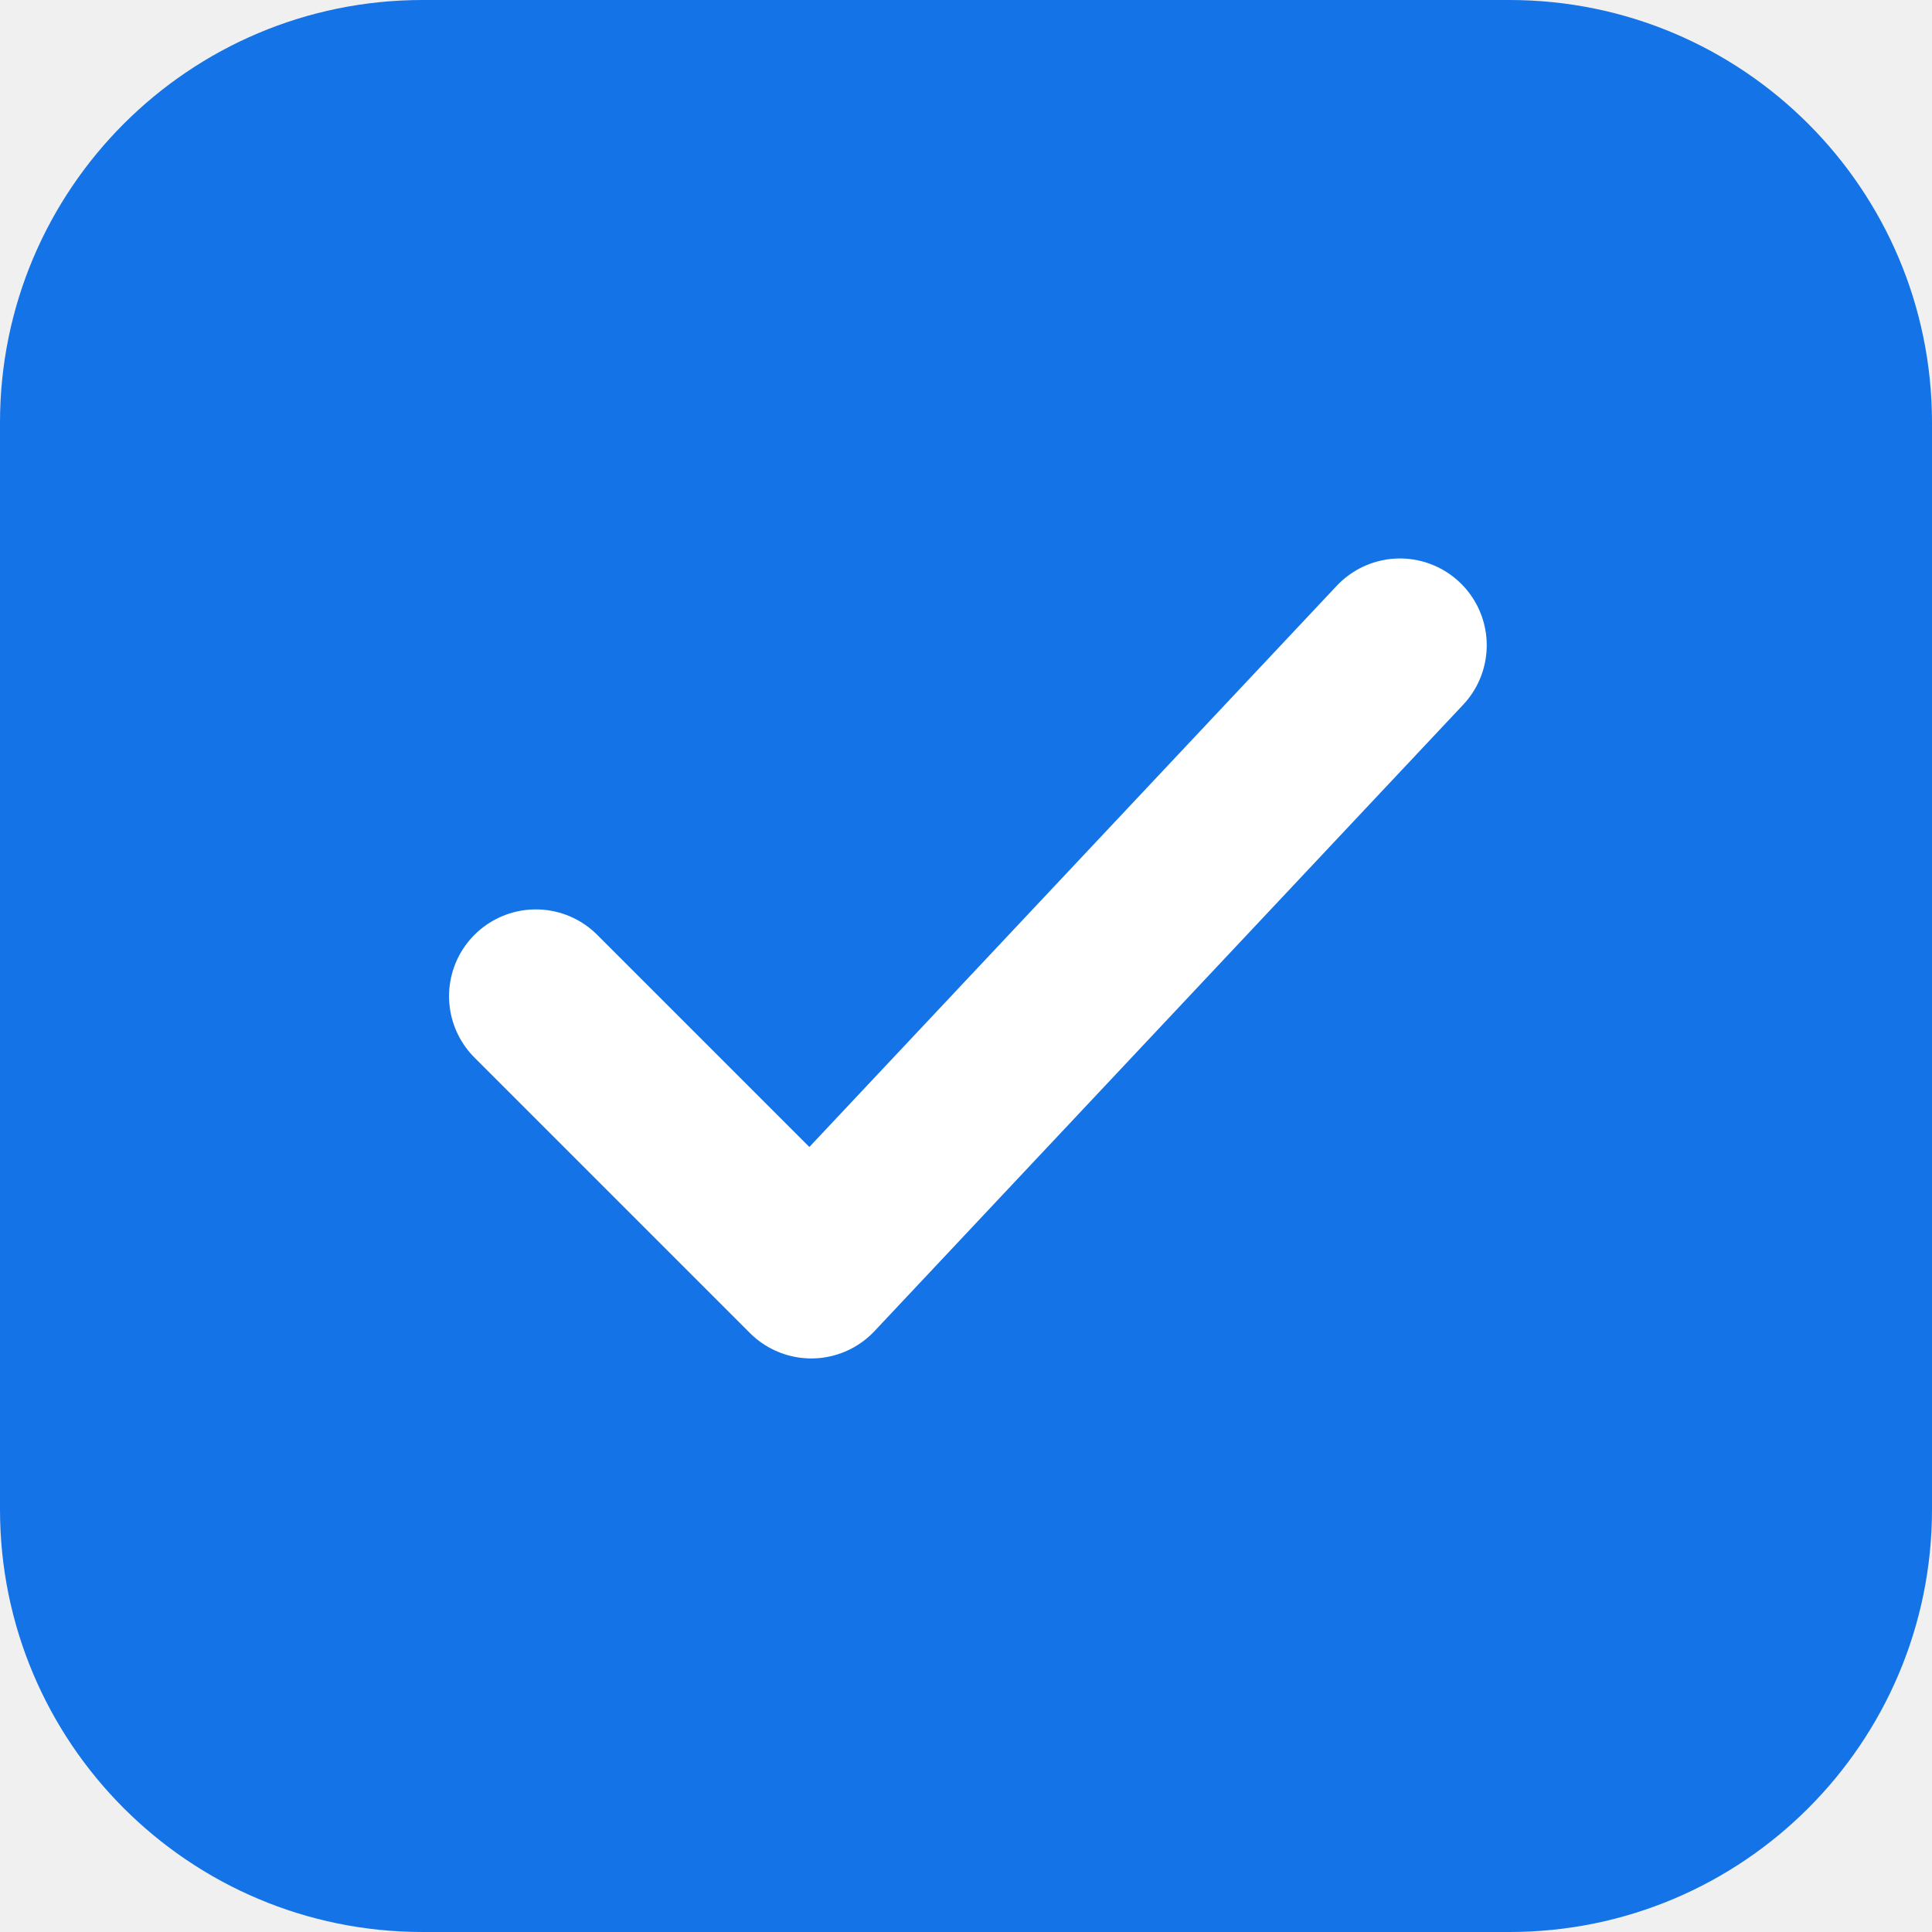
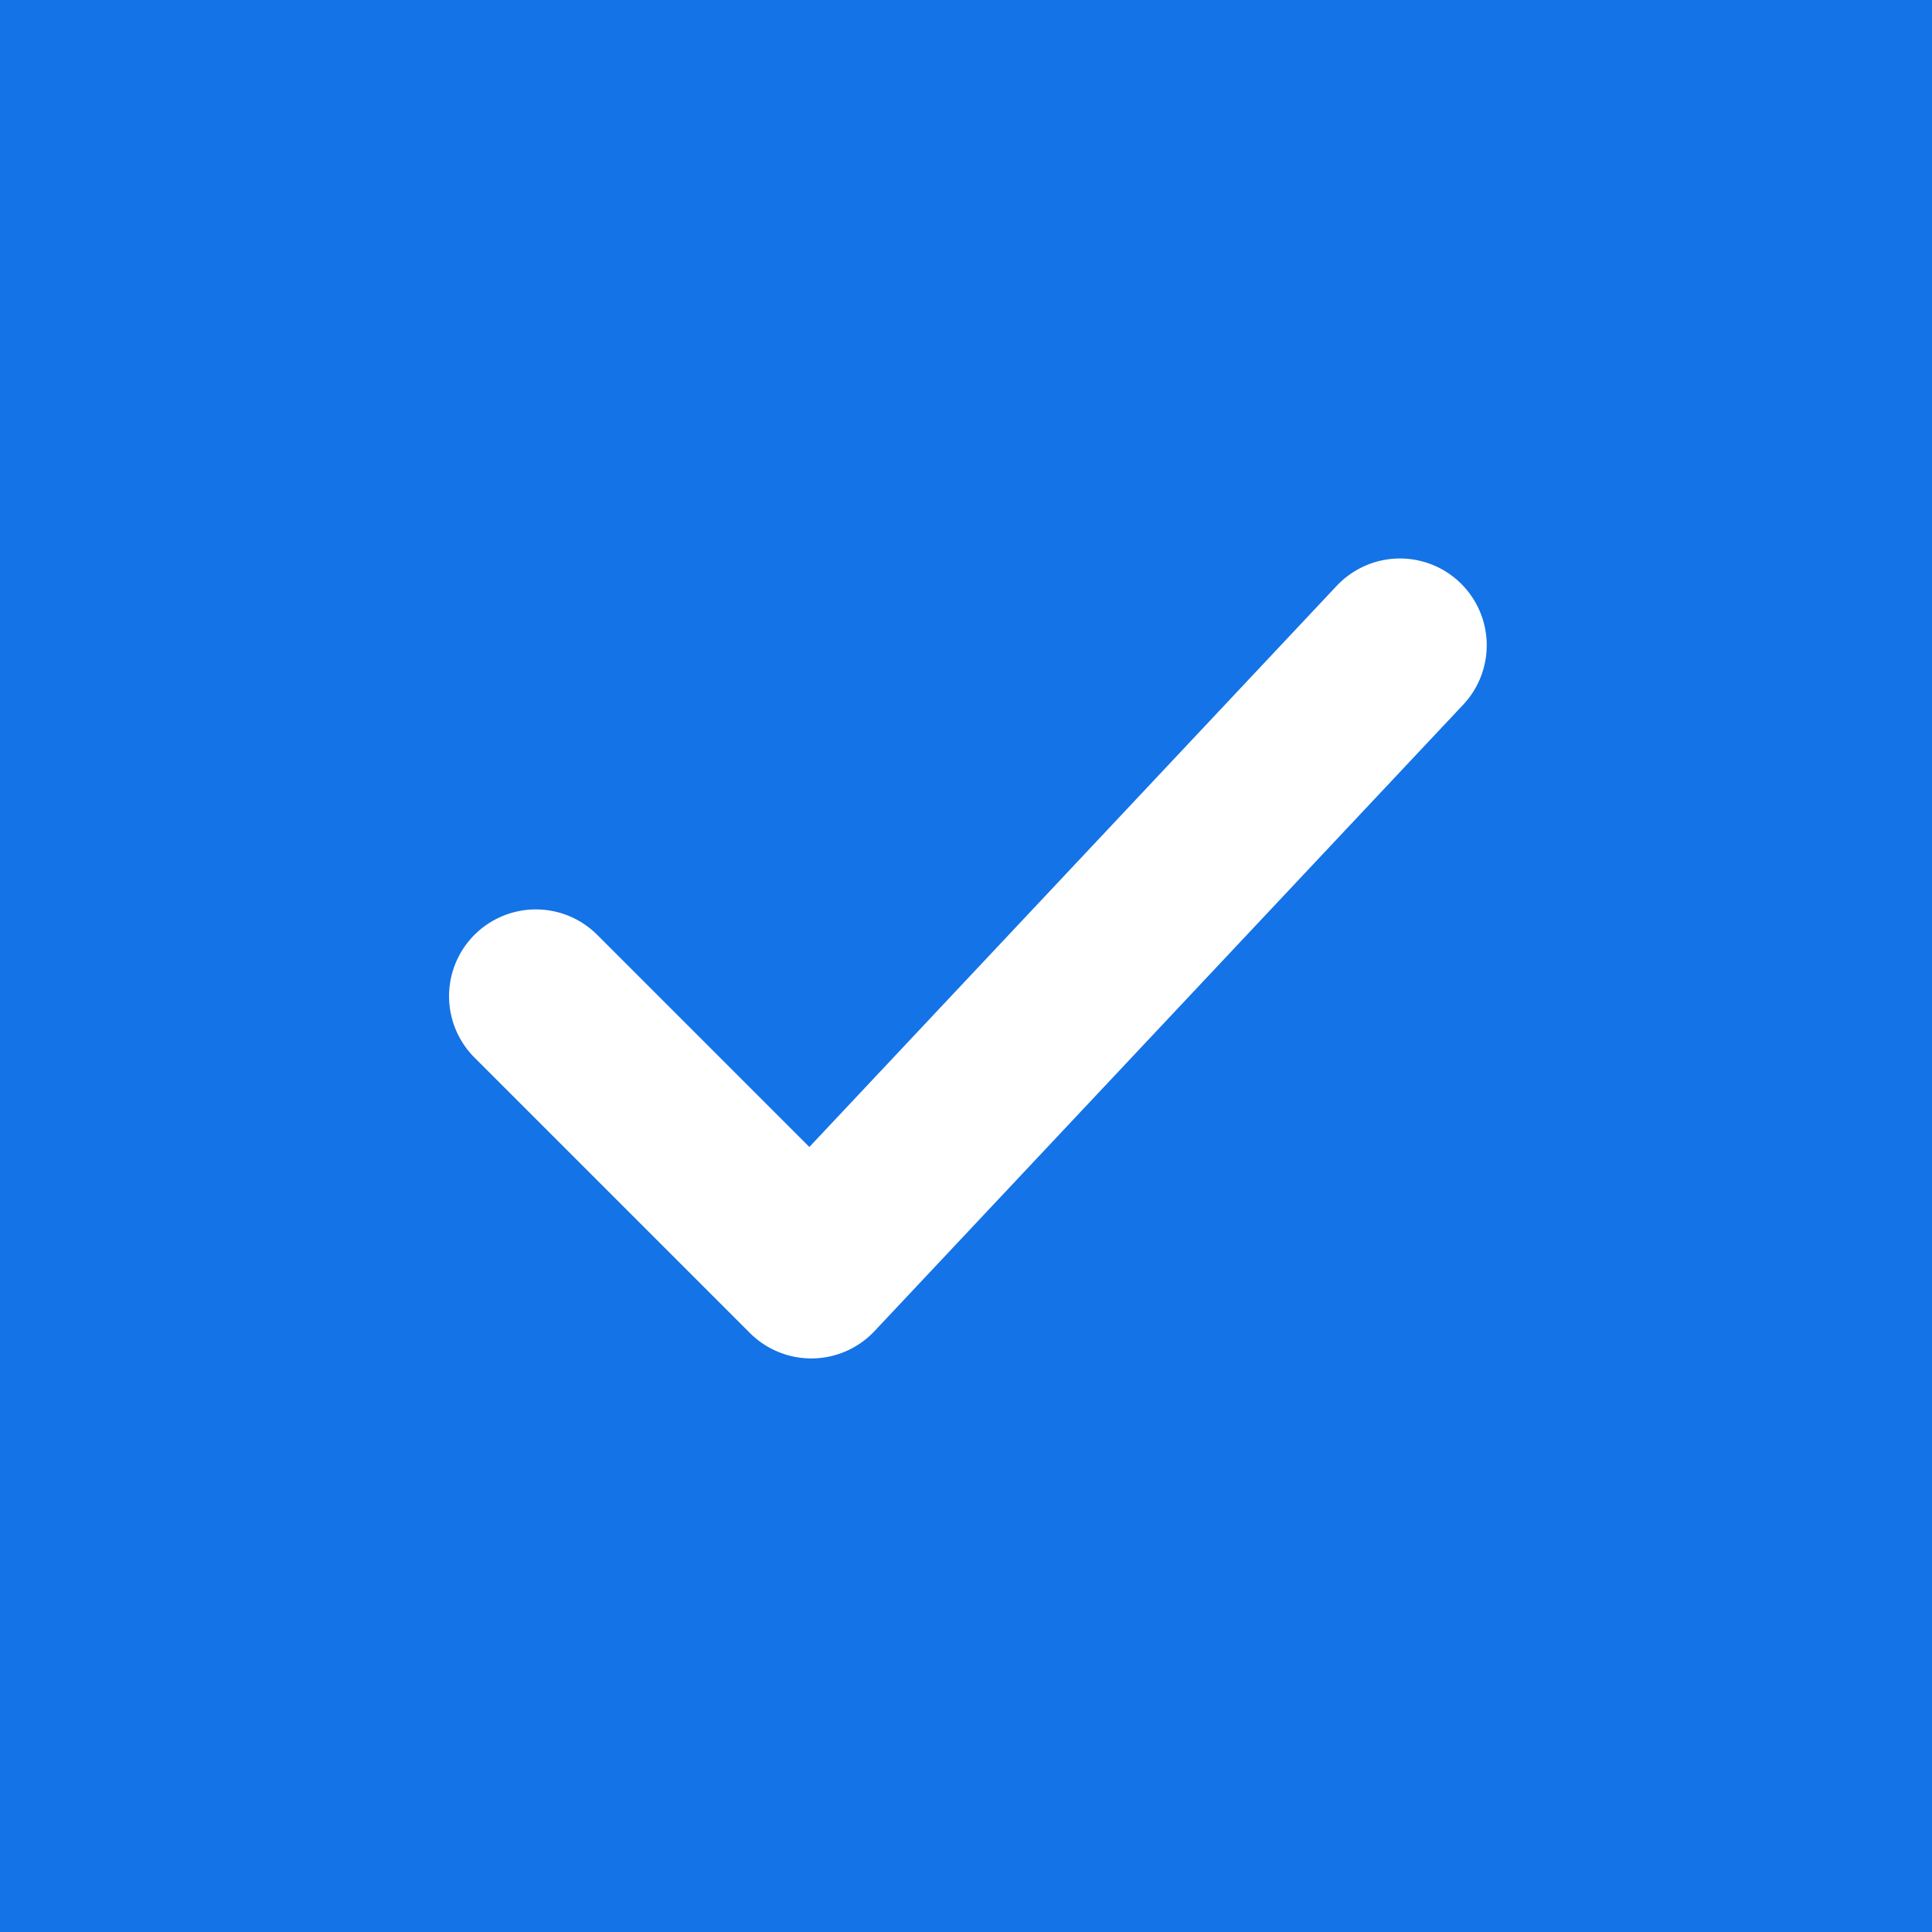
<svg xmlns="http://www.w3.org/2000/svg" viewBox="0 0 512 512">
-   <rect width="512" height="512" rx="112" fill="#1473e6" />
+   <rect width="512" height="512" fill="#1473e6" />
  <path d="M142 264l73 73 156-166" fill="none" stroke="#fff" stroke-linecap="round" stroke-linejoin="round" stroke-width="46" />
</svg>
